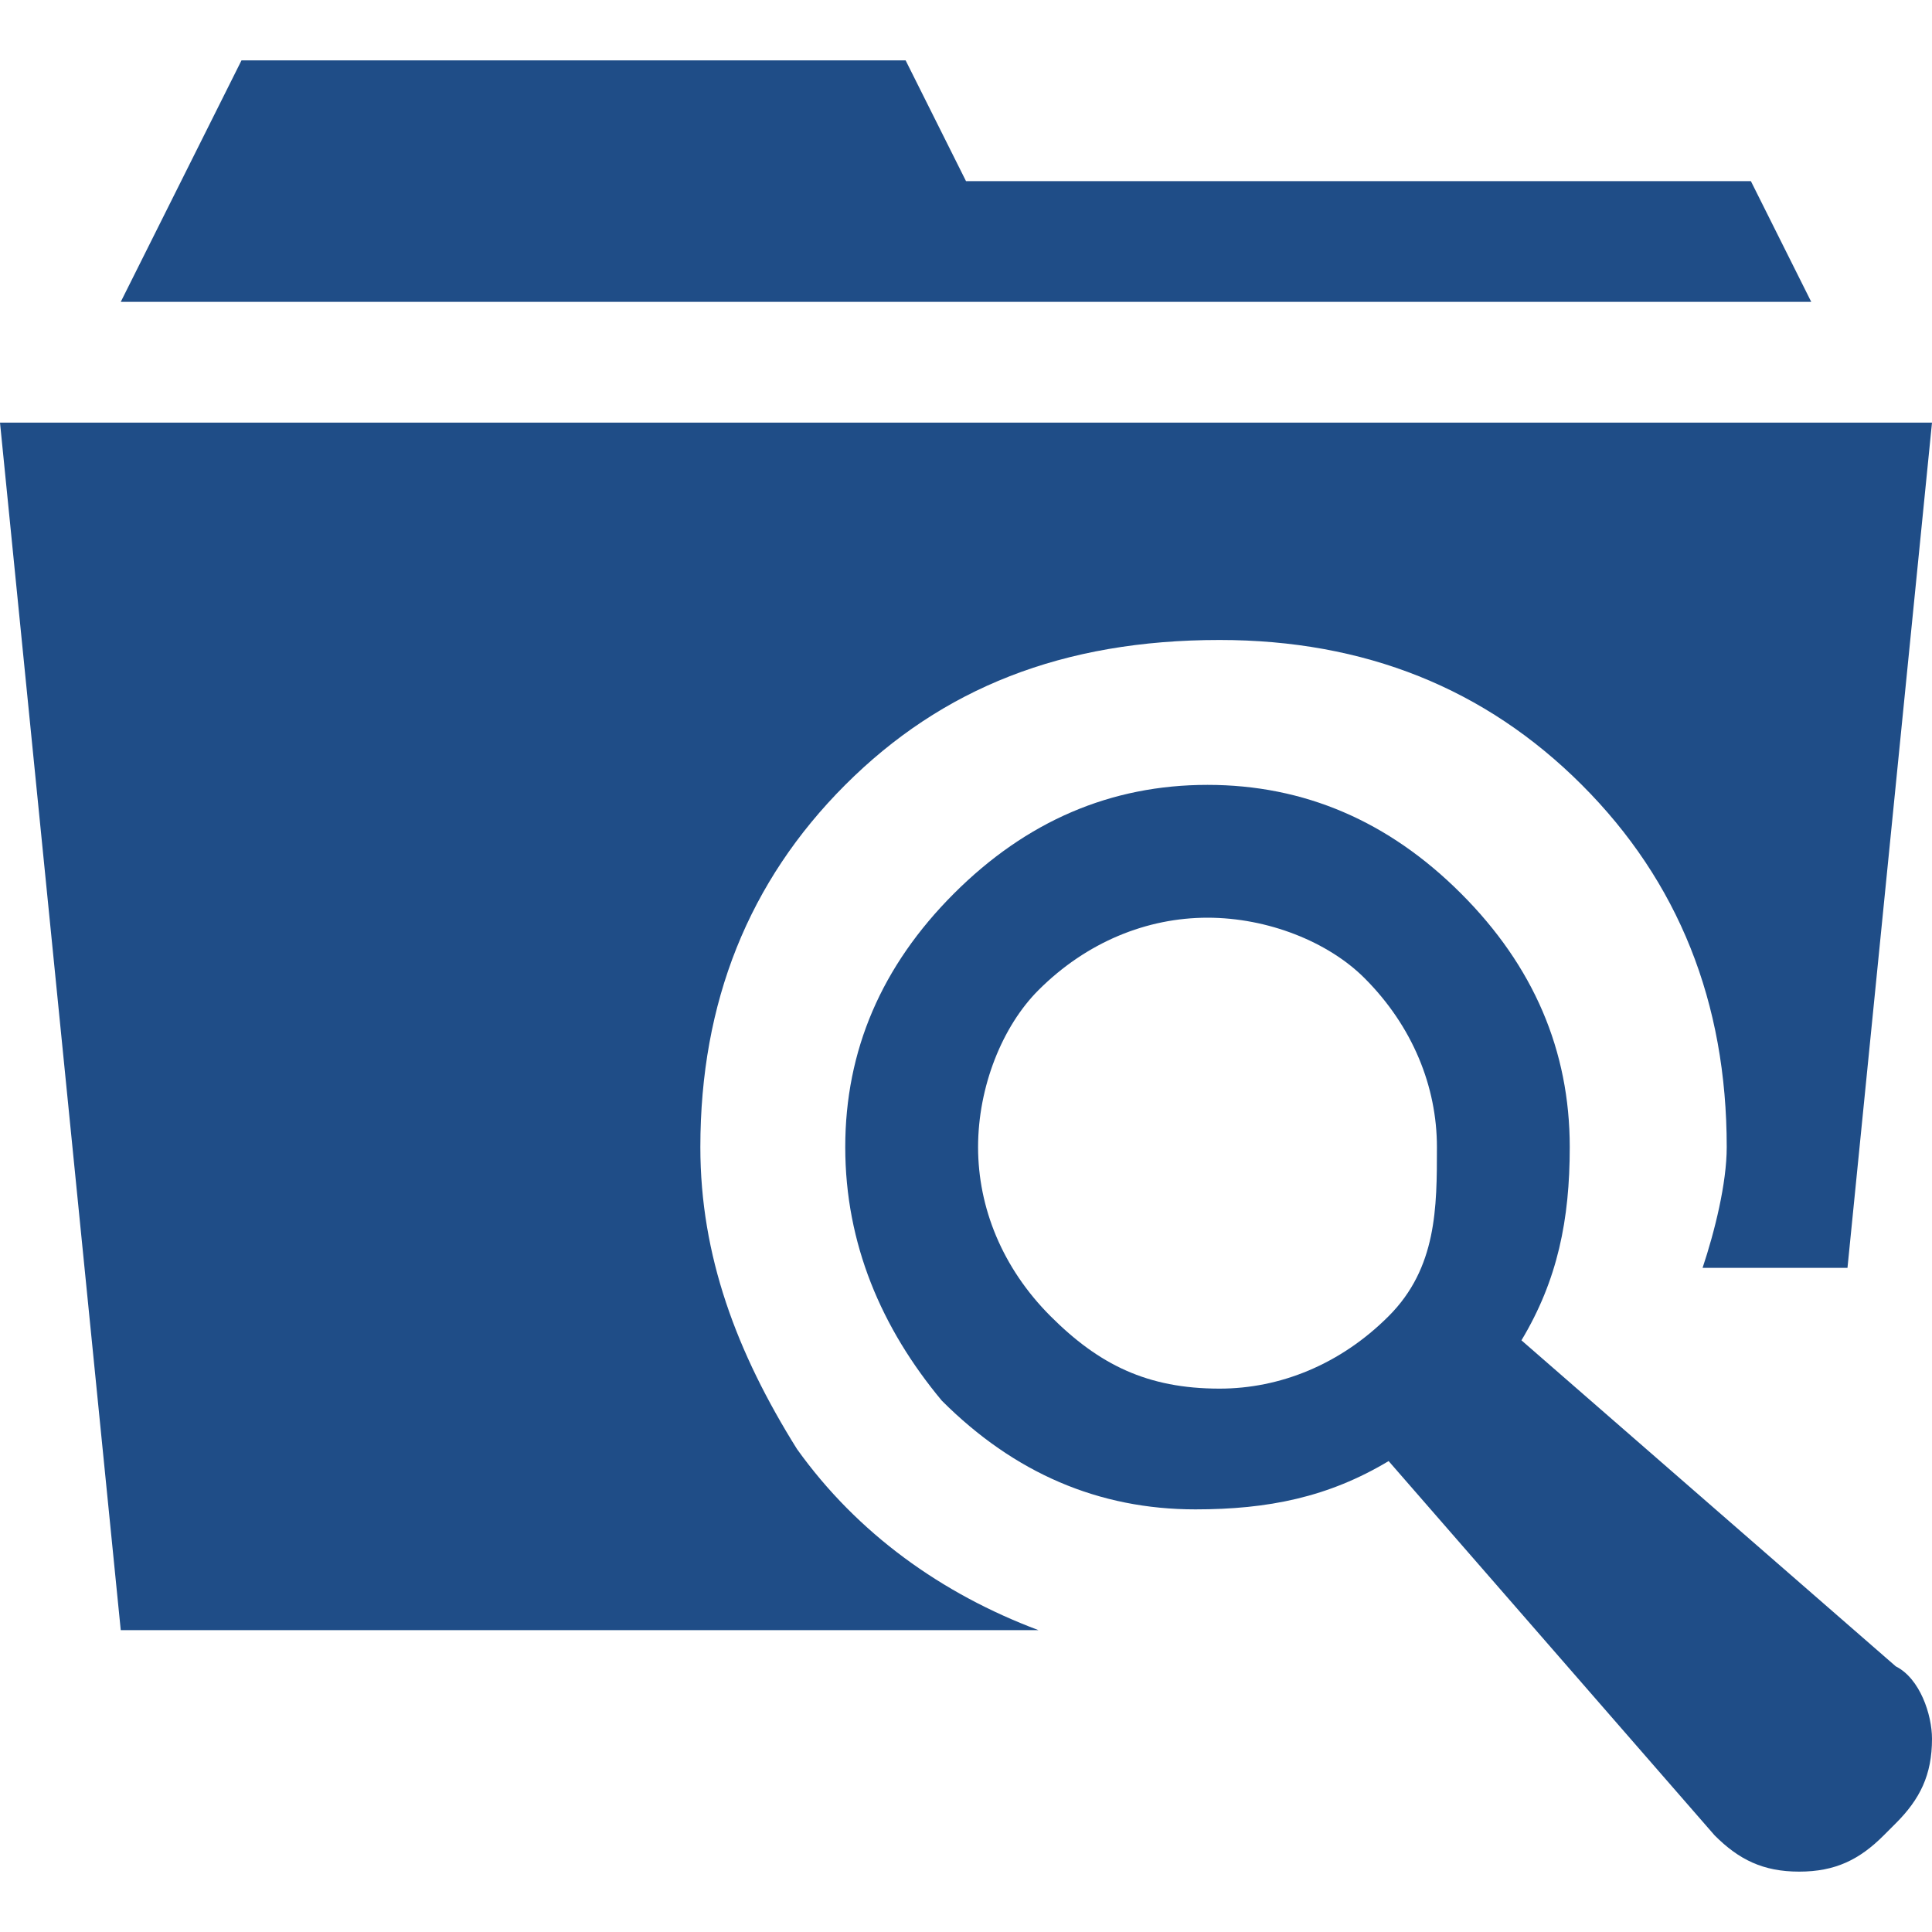
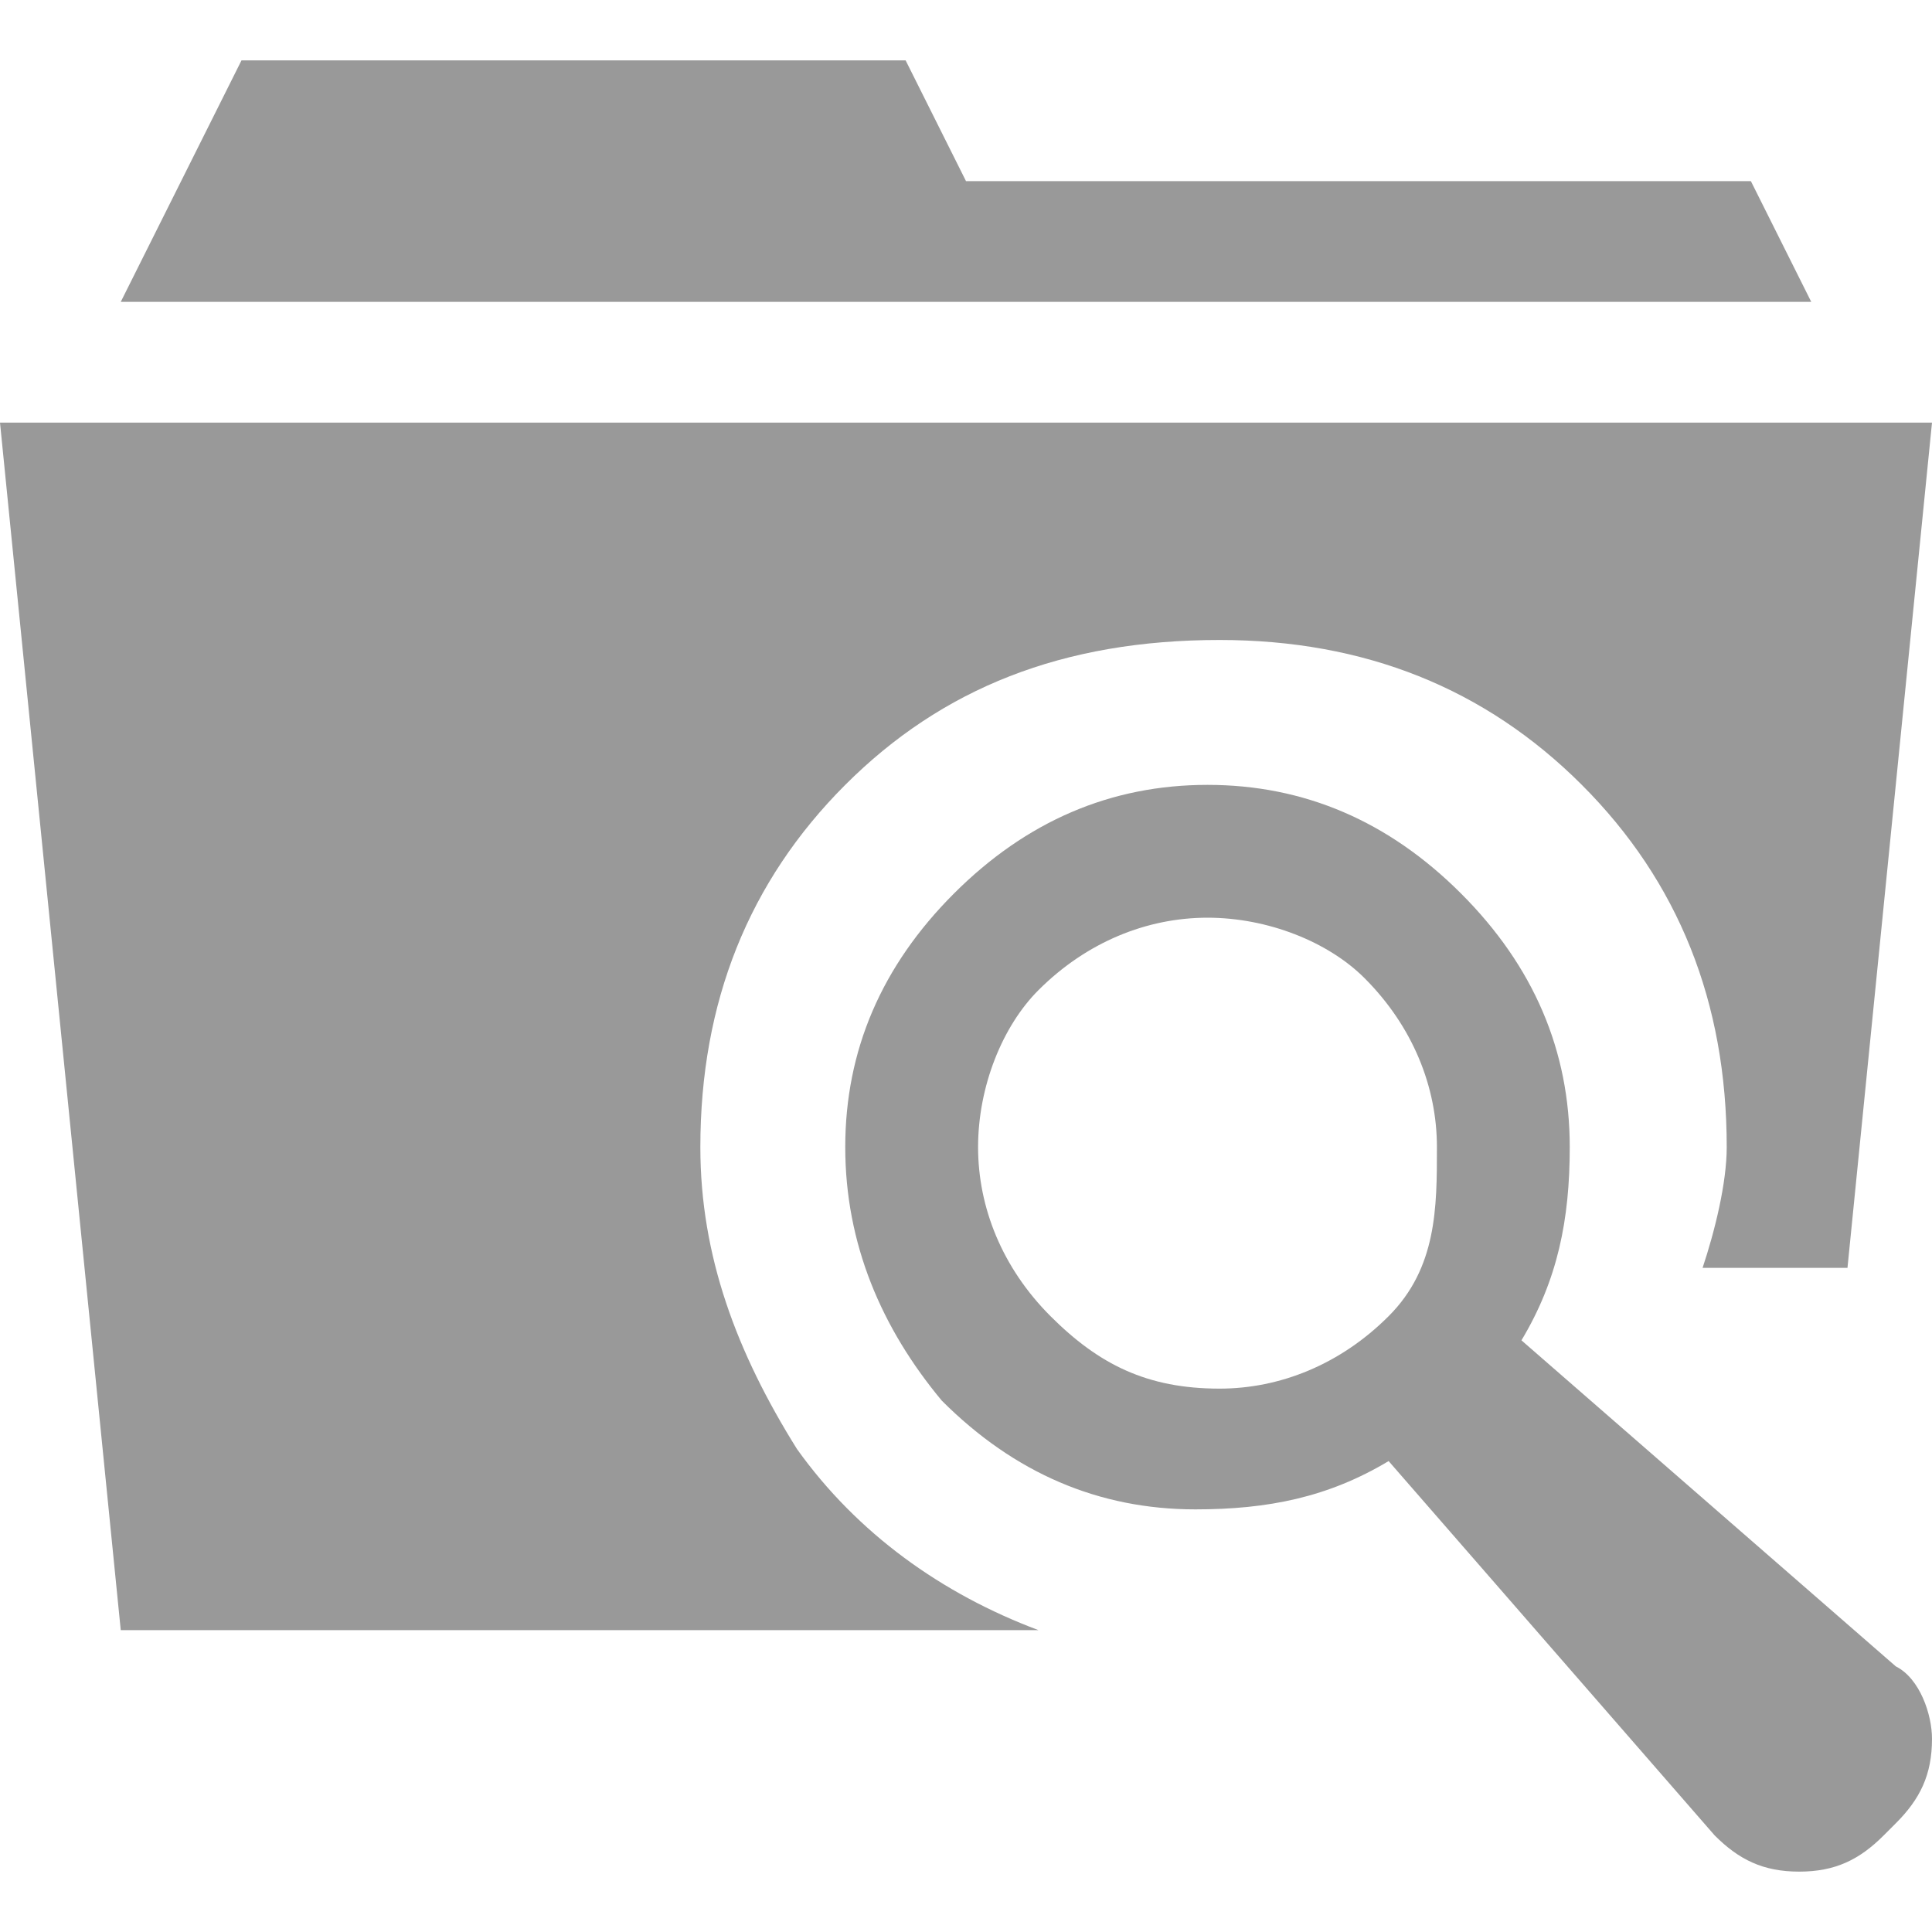
<svg xmlns="http://www.w3.org/2000/svg" version="1.1" x="0px" y="0px" width="16px" height="16px" viewBox="0 -0.5 16 16" style="overflow:visible;enable-background:new 0 -0.5 16 16;" xml:space="preserve" preserveAspectRatio="xMinYMid meet">
  <defs>
</defs>
-   <path style="fill:#1F4D87;" d="M14.3,9c0-1.2-0.4-2.2-1.2-3c-0.8-0.8-1.8-1.2-3-1.2C8.8,4.8,7.8,5.2,7,6C6.2,6.8,5.8,7.8,5.8,9  c0,0.9,0.3,1.7,0.8,2.5c0.5,0.7,1.2,1.2,2,1.5H1L0,3h16l-0.7,7h-1.2C14.2,9.7,14.3,9.3,14.3,9z M15,2H1l1-2h5.5L8,1h6.5L15,2z   M16,13.9c0,0.3-0.1,0.5-0.3,0.7l-0.1,0.1c-0.2,0.2-0.4,0.3-0.7,0.3c-0.3,0-0.5-0.1-0.7-0.3l-2.7-3.1c-0.5,0.3-1,0.4-1.6,0.4  c-0.8,0-1.5-0.3-2.1-0.9C7.3,10.5,7,9.8,7,9c0-0.8,0.3-1.5,0.9-2.1C8.5,6.3,9.2,6,10,6c0.8,0,1.5,0.3,2.1,0.9C12.7,7.5,13,8.2,13,9  c0,0.6-0.1,1.1-0.4,1.6l3.1,2.7C15.9,13.4,16,13.7,16,13.9z M11.9,9c0-0.5-0.2-1-0.6-1.4C11,7.3,10.5,7.1,10,7.1  c-0.5,0-1,0.2-1.4,0.6C8.3,8,8.1,8.5,8.1,9c0,0.5,0.2,1,0.6,1.4c0.4,0.4,0.8,0.6,1.4,0.6c0.5,0,1-0.2,1.4-0.6S11.9,9.5,11.9,9z" />
+   <path style="fill:#999999;" d="M14.3,9c0-1.2-0.4-2.2-1.2-3c-0.8-0.8-1.8-1.2-3-1.2C8.8,4.8,7.8,5.2,7,6C6.2,6.8,5.8,7.8,5.8,9  c0,0.9,0.3,1.7,0.8,2.5c0.5,0.7,1.2,1.2,2,1.5H1L0,3h16l-0.7,7h-1.2C14.2,9.7,14.3,9.3,14.3,9z M15,2H1l1-2h5.5L8,1h6.5L15,2z   M16,13.9c0,0.3-0.1,0.5-0.3,0.7l-0.1,0.1c-0.2,0.2-0.4,0.3-0.7,0.3c-0.3,0-0.5-0.1-0.7-0.3l-2.7-3.1c-0.5,0.3-1,0.4-1.6,0.4  c-0.8,0-1.5-0.3-2.1-0.9C7.3,10.5,7,9.8,7,9c0-0.8,0.3-1.5,0.9-2.1C8.5,6.3,9.2,6,10,6c0.8,0,1.5,0.3,2.1,0.9C12.7,7.5,13,8.2,13,9  c0,0.6-0.1,1.1-0.4,1.6l3.1,2.7C15.9,13.4,16,13.7,16,13.9z M11.9,9c0-0.5-0.2-1-0.6-1.4C11,7.3,10.5,7.1,10,7.1  c-0.5,0-1,0.2-1.4,0.6C8.3,8,8.1,8.5,8.1,9c0,0.5,0.2,1,0.6,1.4c0.4,0.4,0.8,0.6,1.4,0.6c0.5,0,1-0.2,1.4-0.6S11.9,9.5,11.9,9z" />
</svg>
